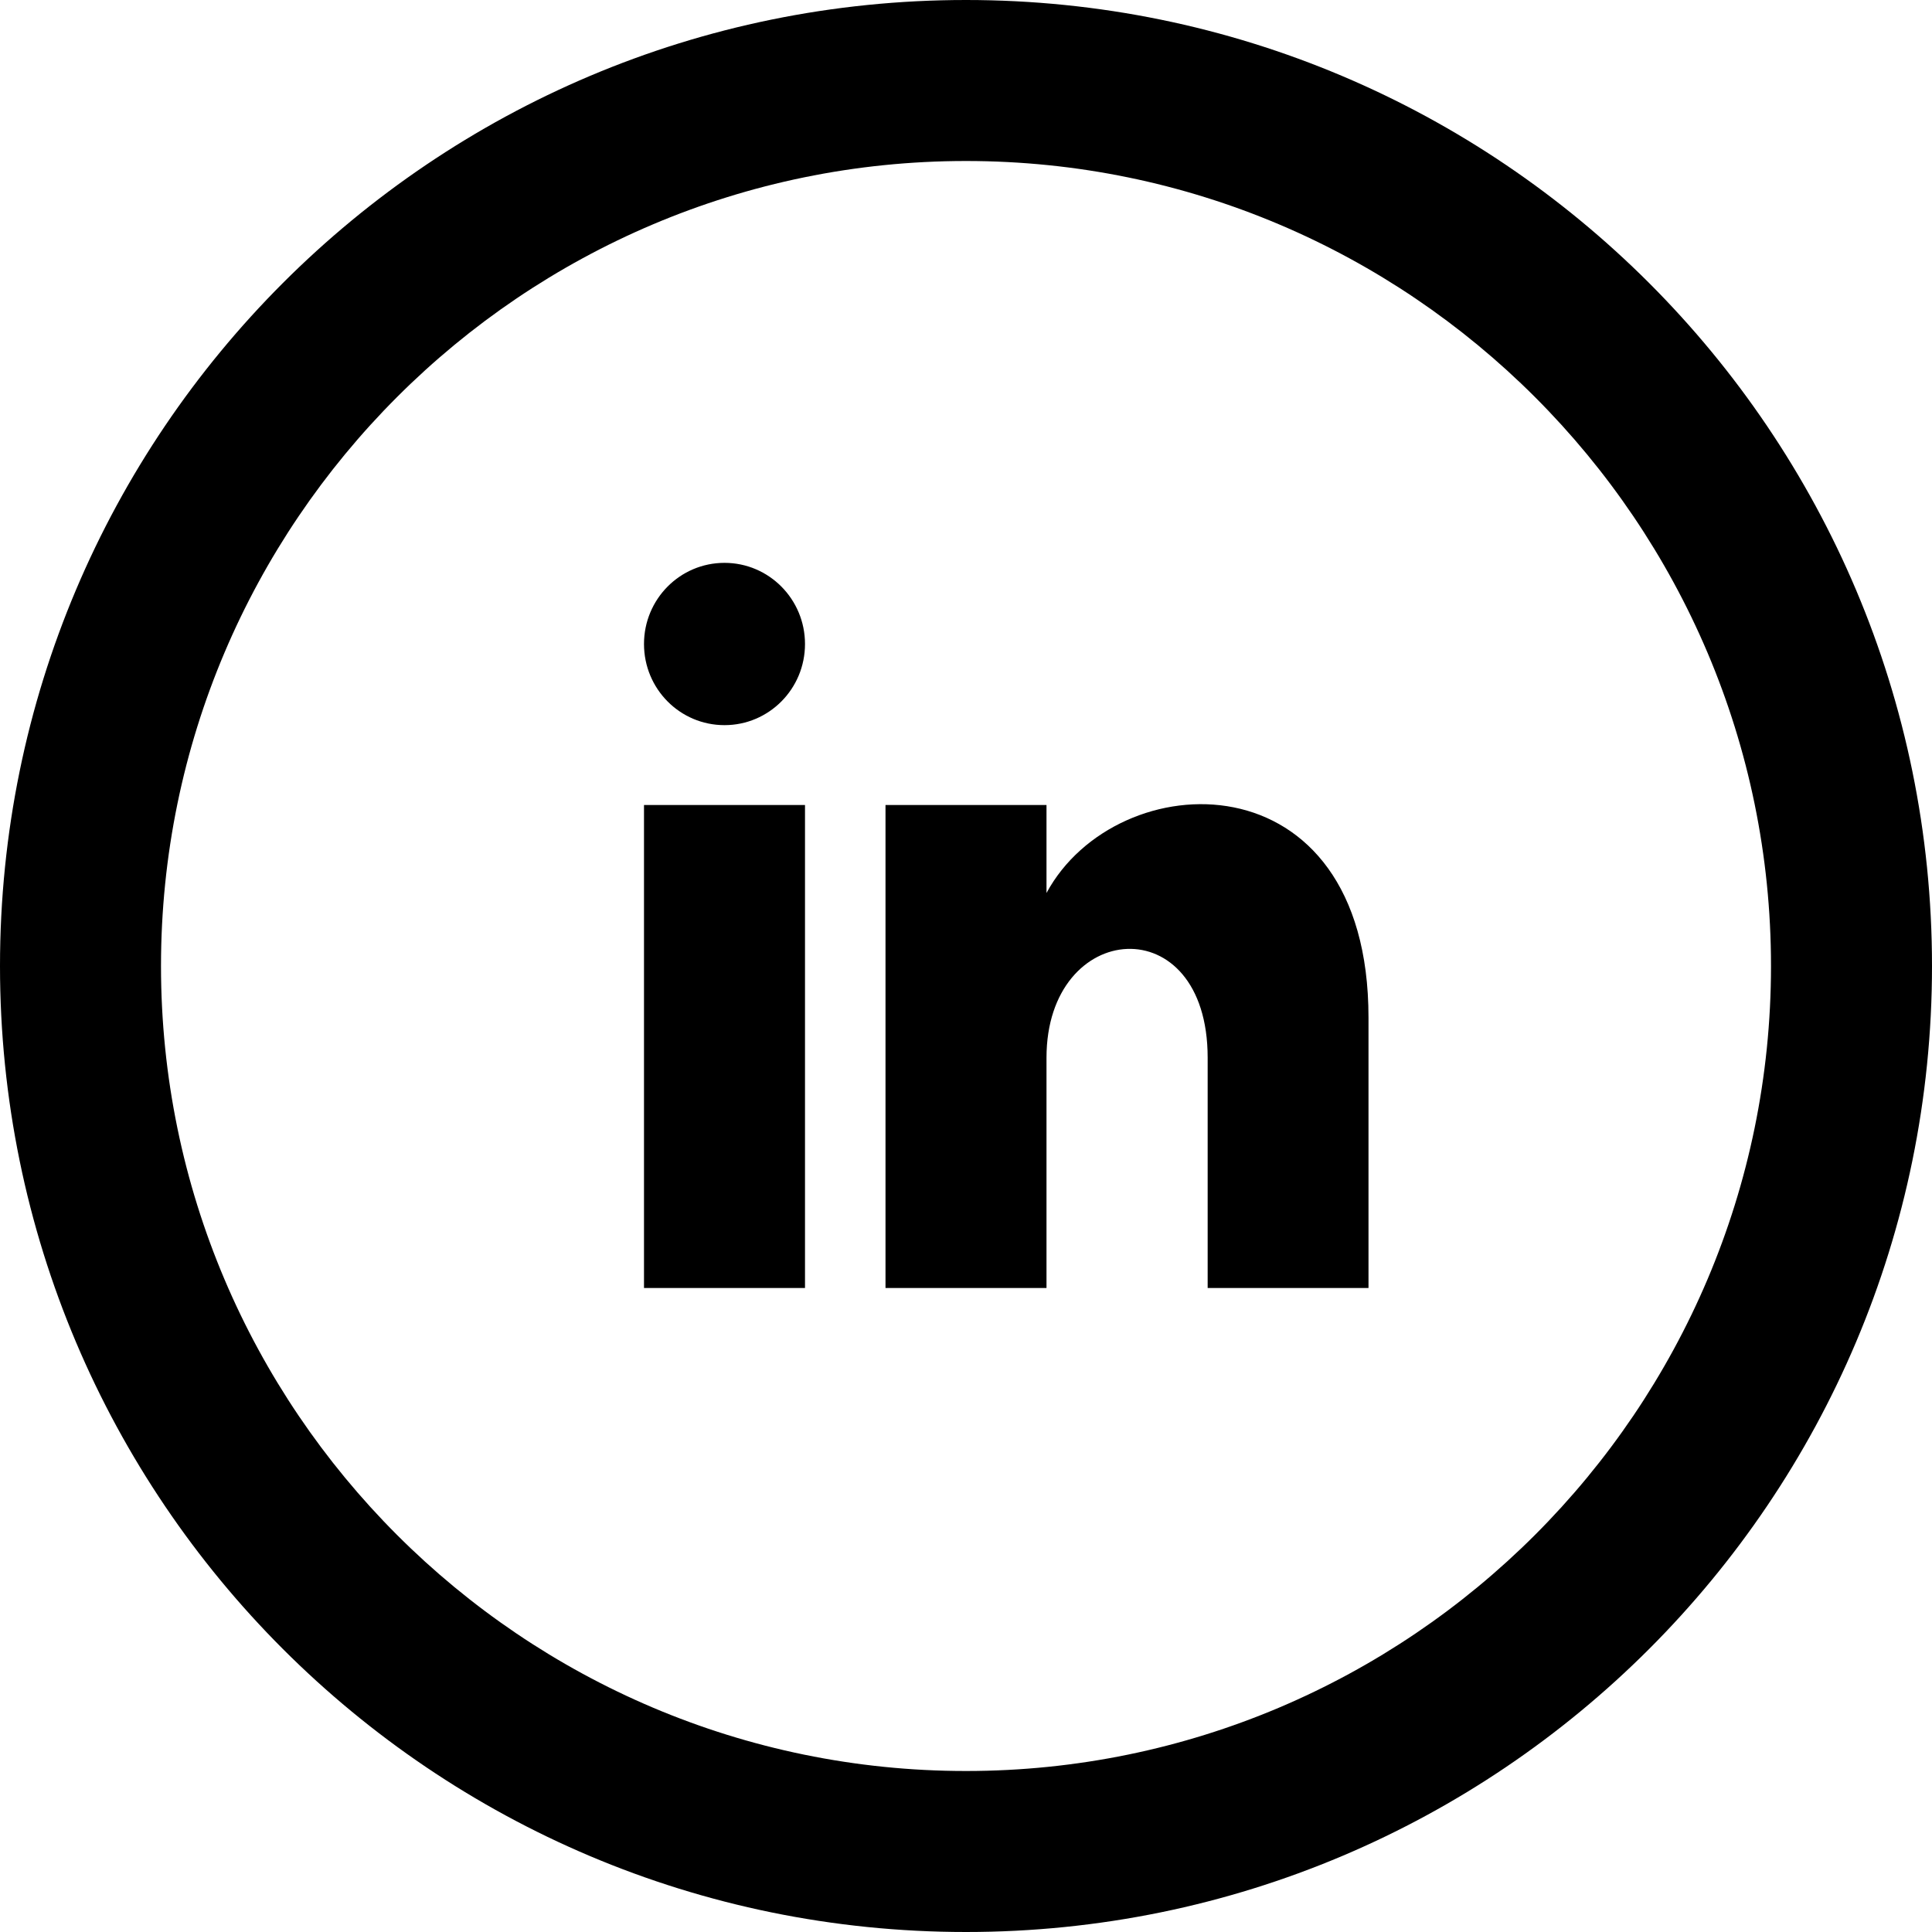
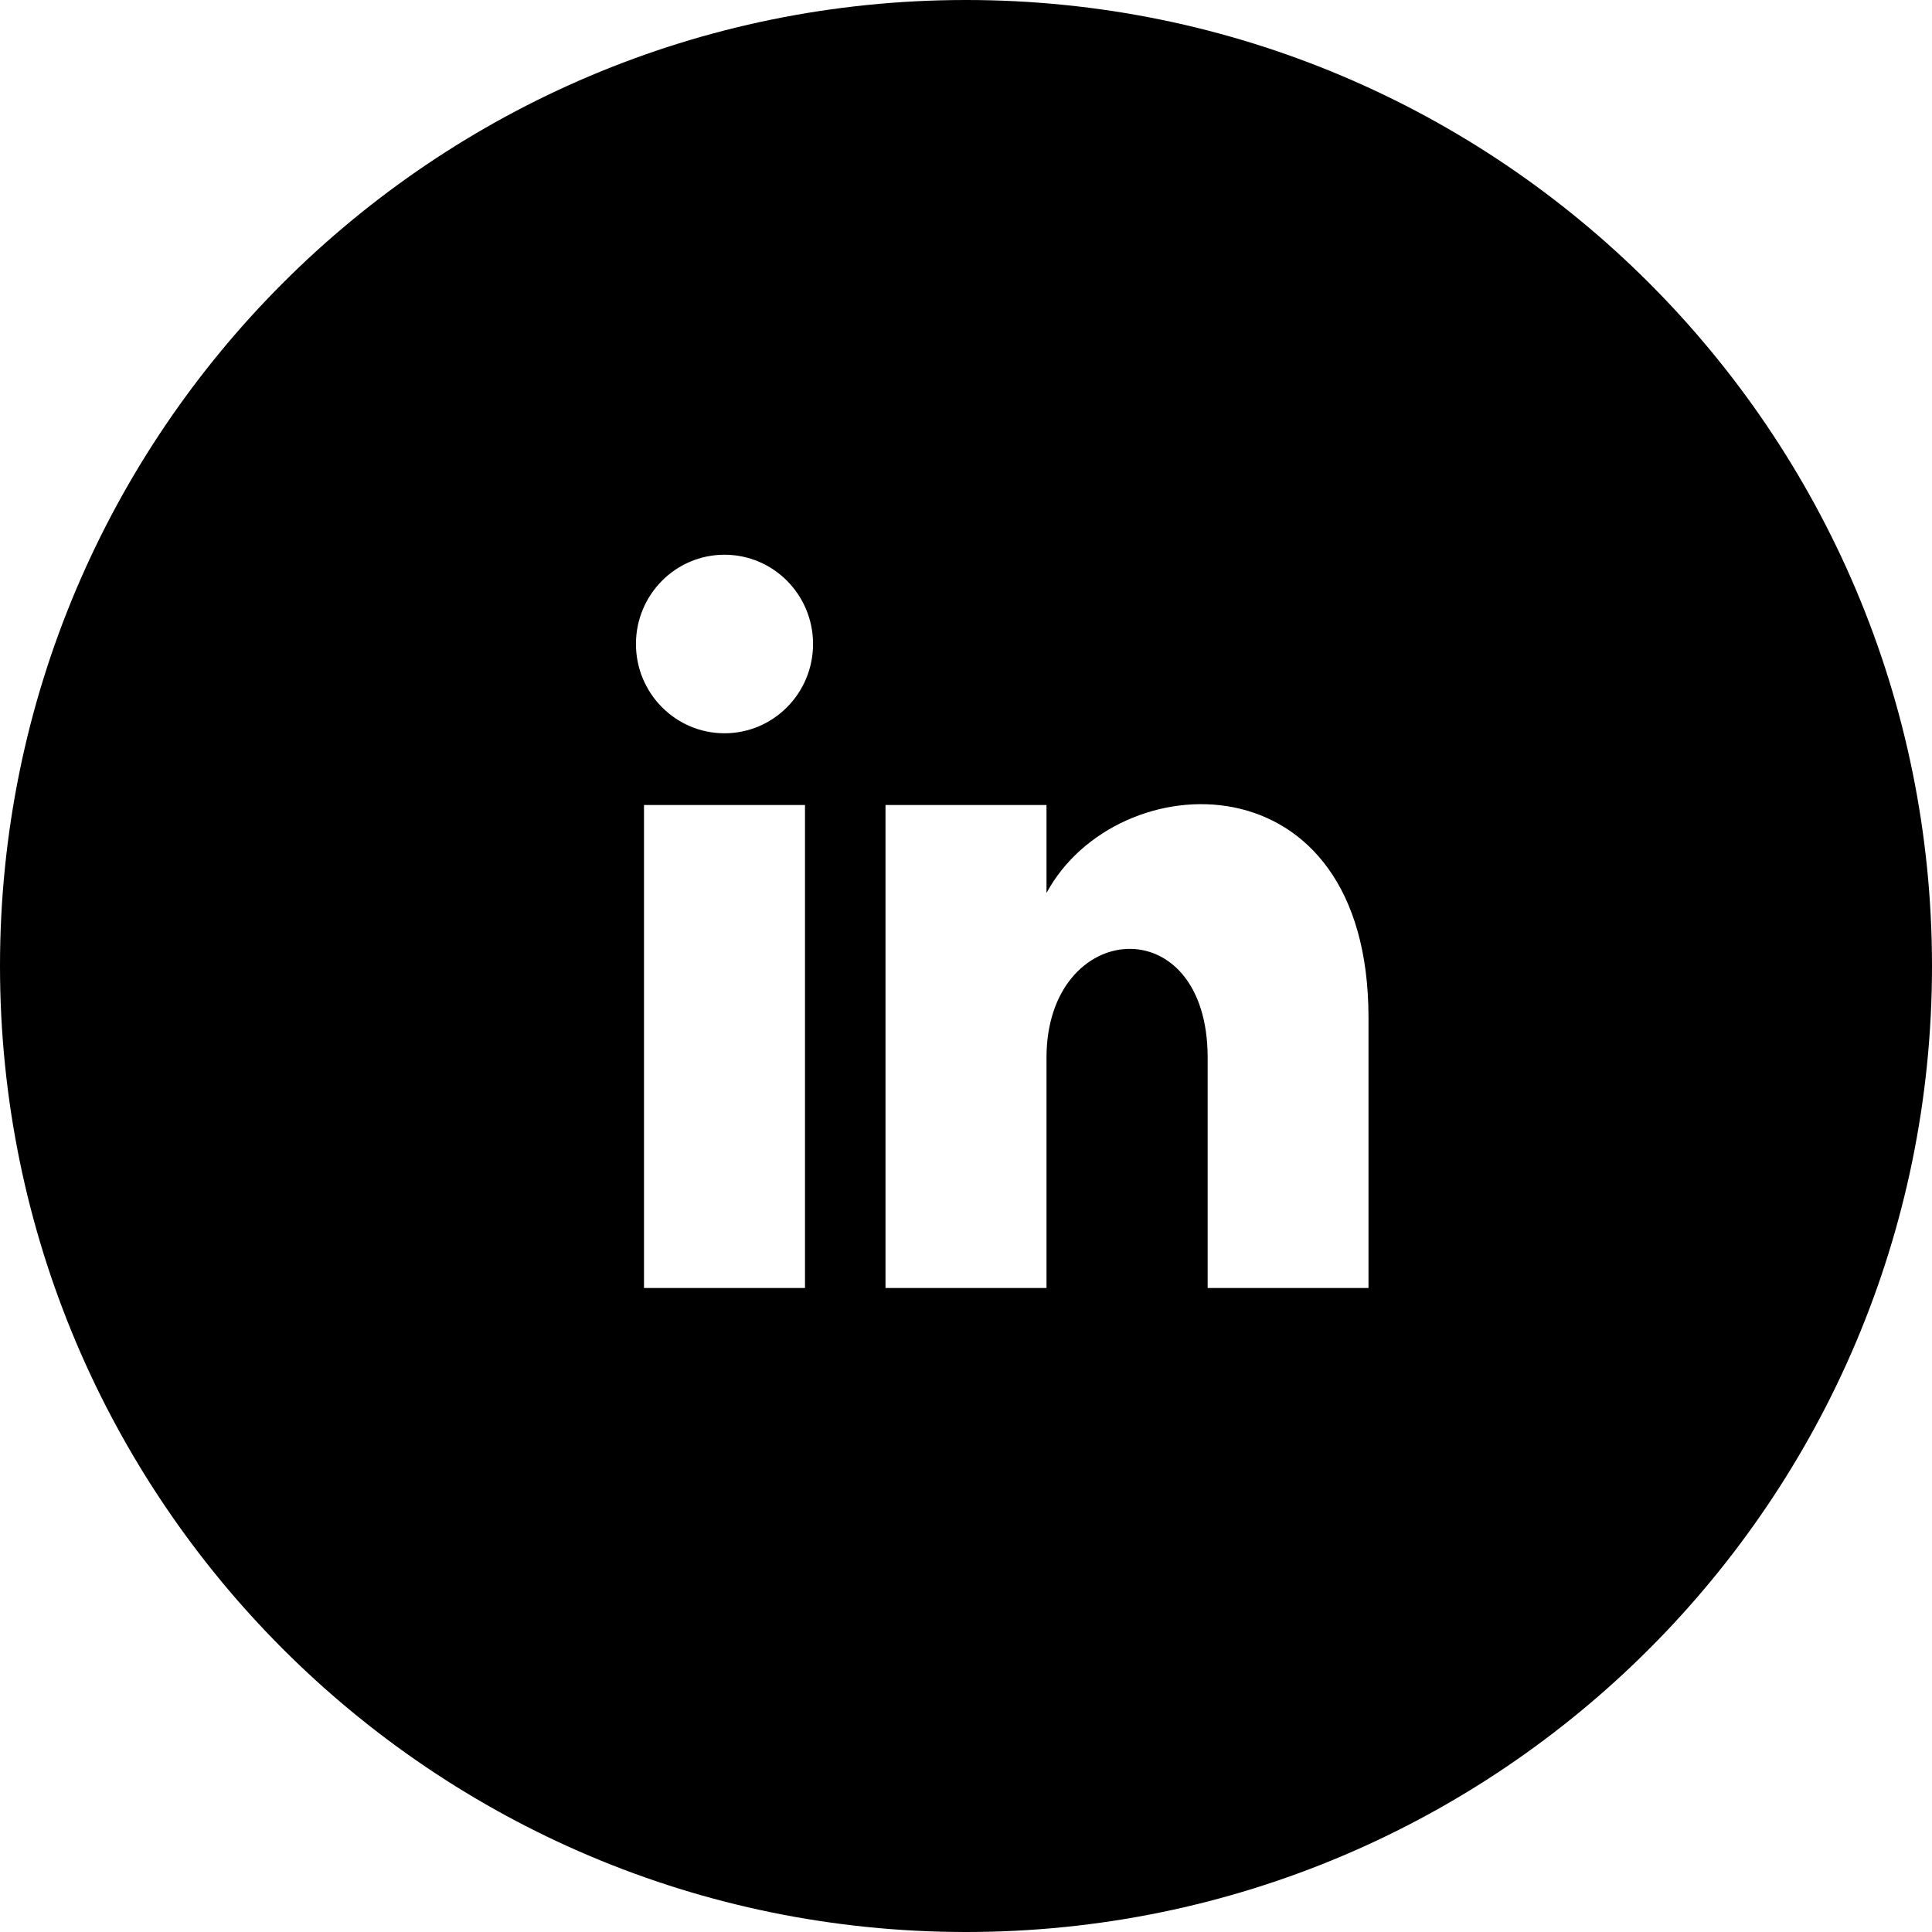
<svg xmlns="http://www.w3.org/2000/svg" width="24" height="24" viewBox="0 0 24 24">
-   <path d="M12 2c5.514 0 10 4.486 10 10s-4.486 10-10 10-10-4.486-10-10 4.486-10 10-10zm0-2c-6.627 0-12 5.373-12 12s5.373 12 12 12 12-5.373 12-12-5.373-12-12-12zm-2 8c0 .557-.447 1.008-1 1.008s-1-.45-1-1.008c0-.557.447-1.008 1-1.008s1 .452 1 1.008zm0 2h-2v6h2v-6zm3 0h-2v6h2v-2.861c0-1.722 2.002-1.881 2.002 0v2.861h1.998v-3.359c0-3.284-3.128-3.164-4-1.548v-1.093z" />
+   <path d="M12 0c-6.627 0-12 5.373-12 12s5.373 12 12 12 12-5.373 12-12-5.373-12-12-12zm-2 16h-2v-6h2v6zm-1-6.891c-.607 0-1.1-.496-1.1-1.109 0-.612.492-1.109 1.1-1.109s1.1.497 1.1 1.109c0 .613-.493 1.109-1.1 1.109zm8 6.891h-1.998v-2.861c0-1.881-2.002-1.722-2.002 0v2.861h-2v-6h2v1.093c.872-1.616 4-1.736 4 1.548v3.359z" />
</svg>
